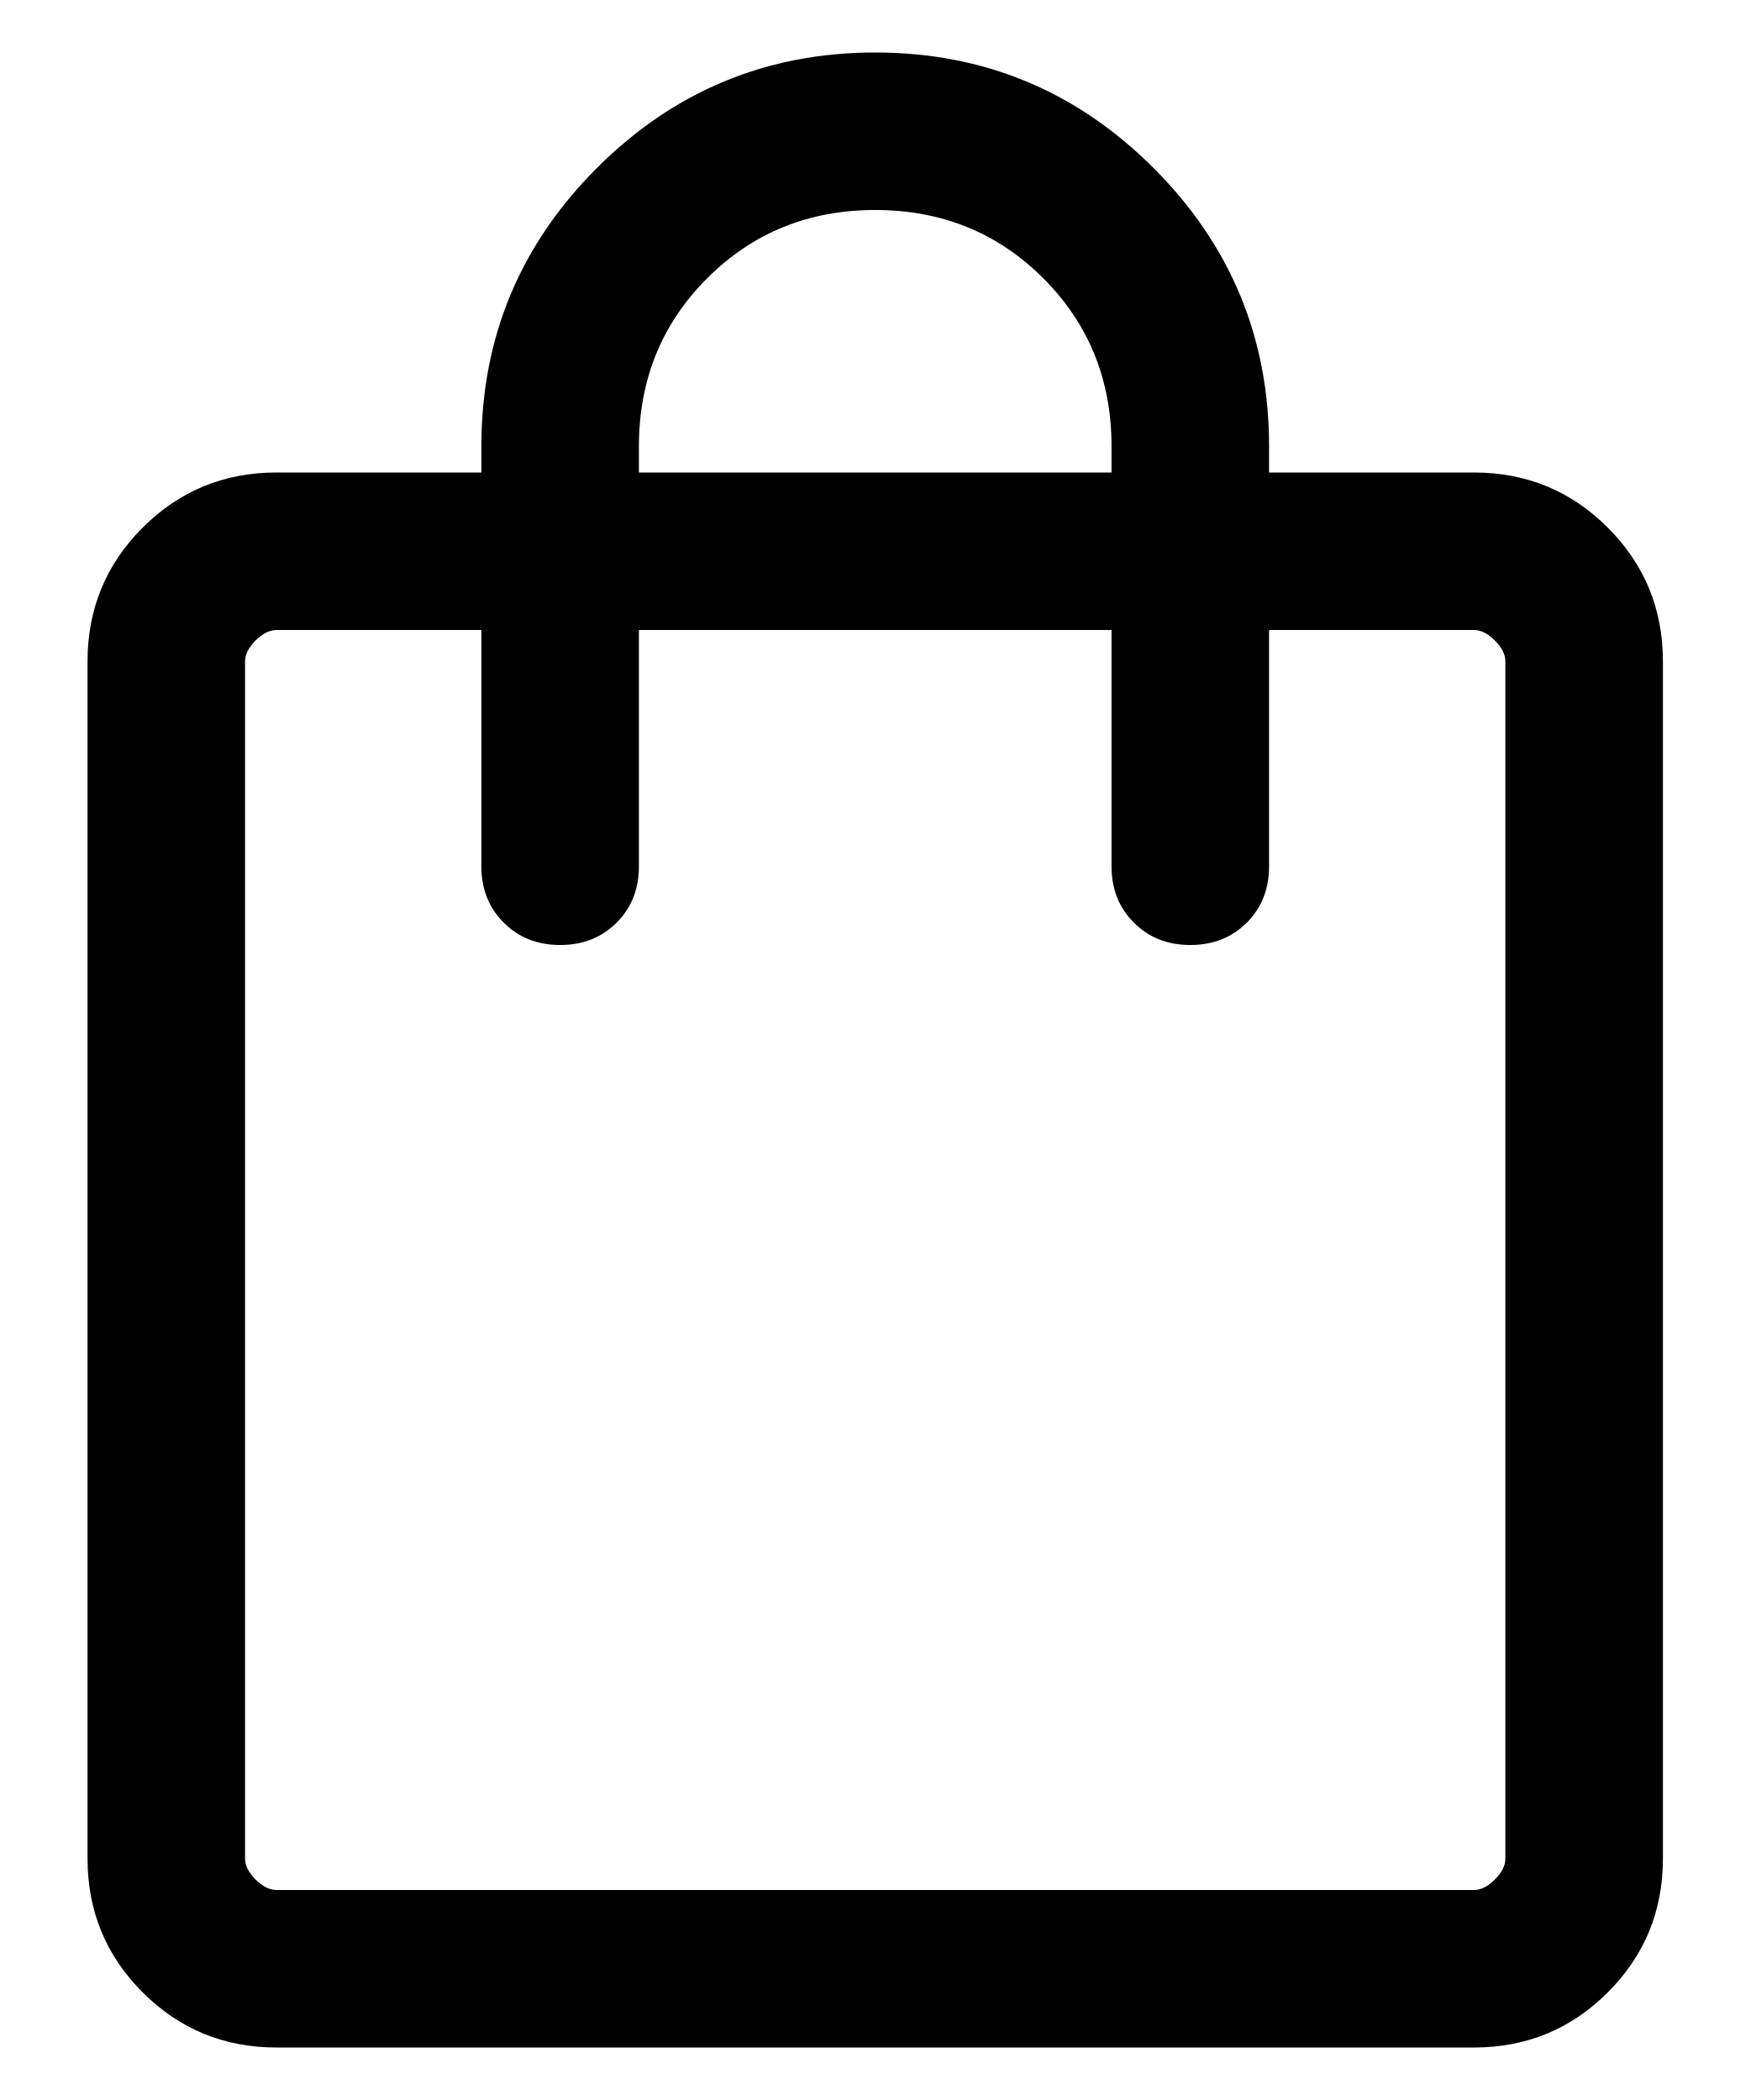
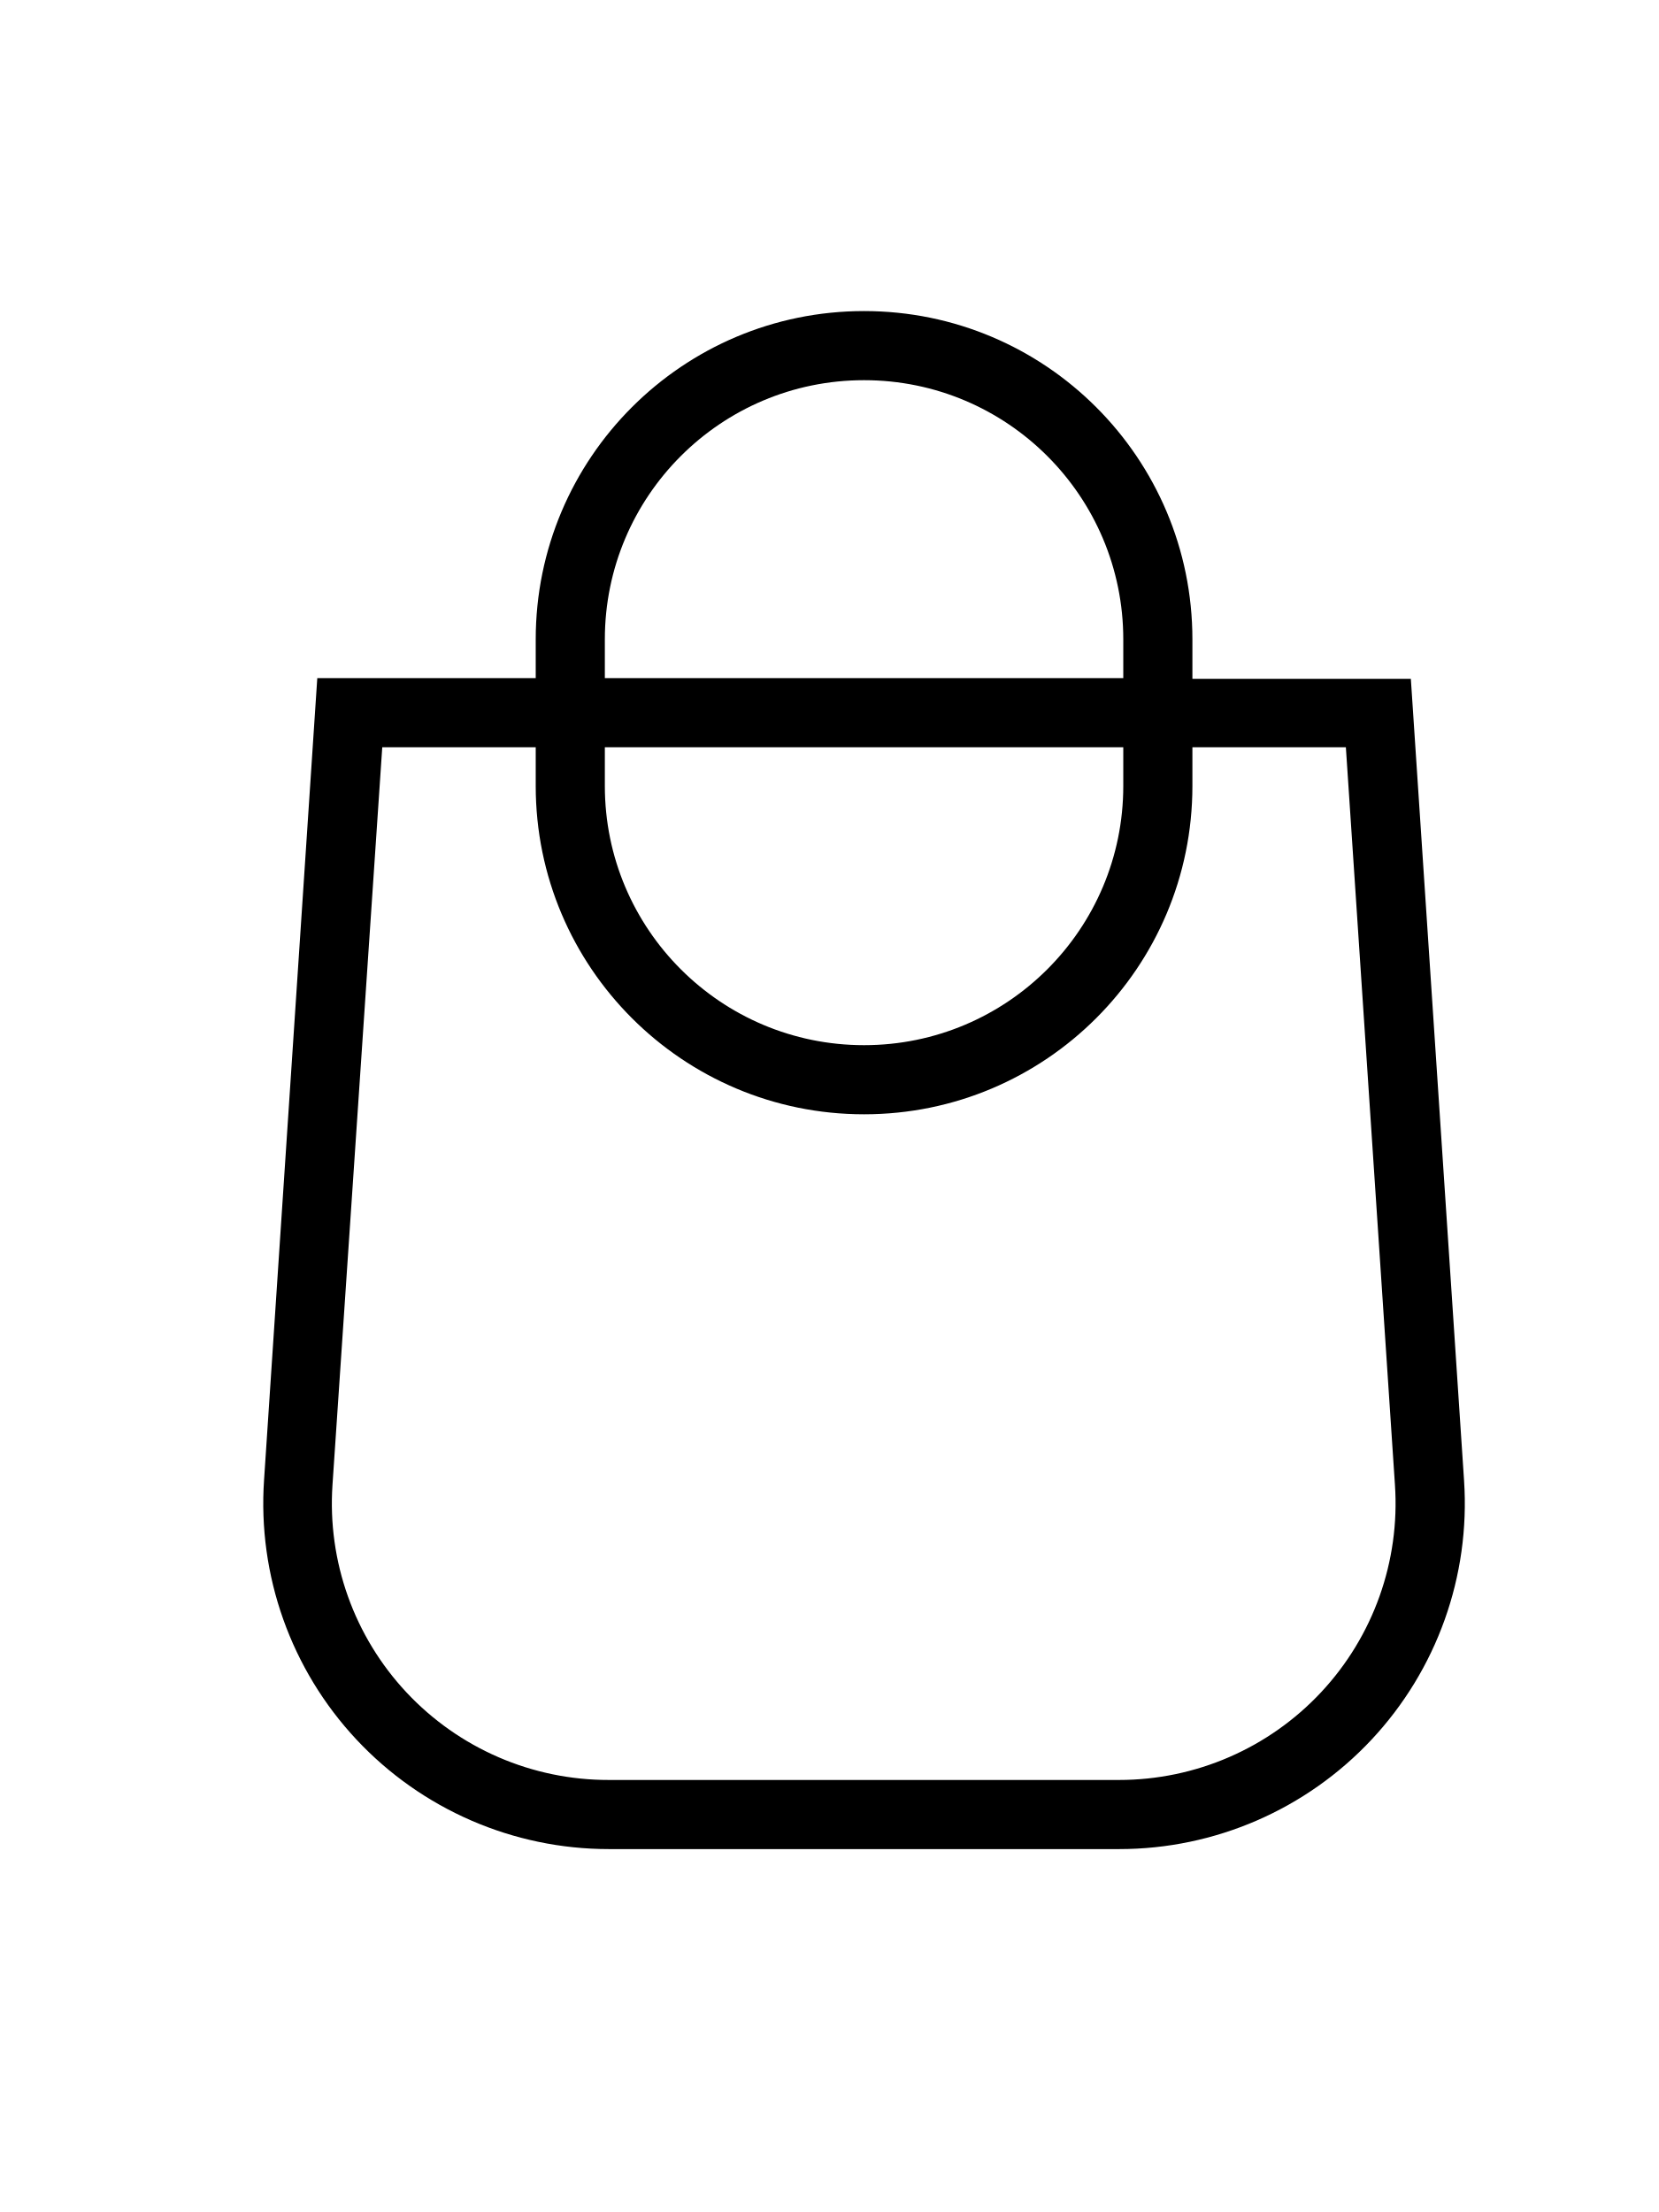
- <svg xmlns="http://www.w3.org/2000/svg" width="20" height="24" viewBox="0 0 16 20">
-   <path d="M2.3 19.5C1.8 19.5 1.375 19.325 1.025 18.975C0.675 18.625 0.5 18.2 0.5 17.7V6.3C0.5 5.8 0.675 5.375 1.025 5.025C1.375 4.675 1.8 4.5 2.3 4.5H4.25V4.25C4.25 3.217 4.617 2.333 5.35 1.6C6.083 0.867 6.967 0.5 8 0.5C9.033 0.5 9.917 0.867 10.65 1.6C11.383 2.333 11.75 3.217 11.75 4.25V4.5H13.7C14.2 4.5 14.625 4.675 14.975 5.025C15.325 5.375 15.5 5.8 15.5 6.3V17.7C15.5 18.2 15.325 18.625 14.975 18.975C14.625 19.325 14.2 19.5 13.7 19.5H2.3ZM2.3 18H13.7C13.767 18 13.833 17.967 13.9 17.9C13.967 17.833 14 17.767 14 17.7V6.3C14 6.233 13.967 6.167 13.9 6.1C13.833 6.033 13.767 6 13.7 6H11.75V8.25C11.75 8.467 11.679 8.646 11.538 8.787C11.396 8.929 11.217 9 11 9C10.783 9 10.604 8.929 10.463 8.787C10.321 8.646 10.25 8.467 10.25 8.25V6H5.75V8.25C5.75 8.467 5.679 8.646 5.538 8.787C5.396 8.929 5.217 9 5 9C4.783 9 4.604 8.929 4.463 8.787C4.321 8.646 4.25 8.467 4.25 8.25V6H2.3C2.233 6 2.167 6.033 2.1 6.1C2.033 6.167 2 6.233 2 6.3V17.7C2 17.767 2.033 17.833 2.1 17.9C2.167 17.967 2.233 18 2.3 18ZM5.75 4.5H10.25V4.25C10.25 3.617 10.033 3.083 9.6 2.65C9.167 2.217 8.633 2 8 2C7.367 2 6.833 2.217 6.4 2.65C5.967 3.083 5.75 3.617 5.75 4.25V4.5ZM2 18V6V18Z" fill="currentColor" />
+ <svg xmlns="http://www.w3.org/2000/svg" width="24" height="32" aria-hidden="true" focusable="false" viewBox="8 2 24 32">
+   <path fill="currentColor" fill-rule="evenodd" d="M20.5 6.5a4.75 4.75 0 00-4.75 4.75v.56h-3.16l-.77 11.6a5 5 0 004.99 5.34h7.38a5 5 0 004.99-5.33l-.77-11.6h-3.16v-.57A4.75 4.75 0 0020.5 6.5zm3.75 5.31v-.56a3.75 3.75 0 10-7.5 0v.56h7.5zm-7.5 1h7.5v.56a3.75 3.75 0 11-7.5 0v-.56zm-1 0v.56a4.75 4.75 0 109.5 0v-.56h2.22l.71 10.67a4 4 0 01-3.99 4.27h-7.38a4 4 0 01-4-4.27l.72-10.67h2.22z" />
</svg>
